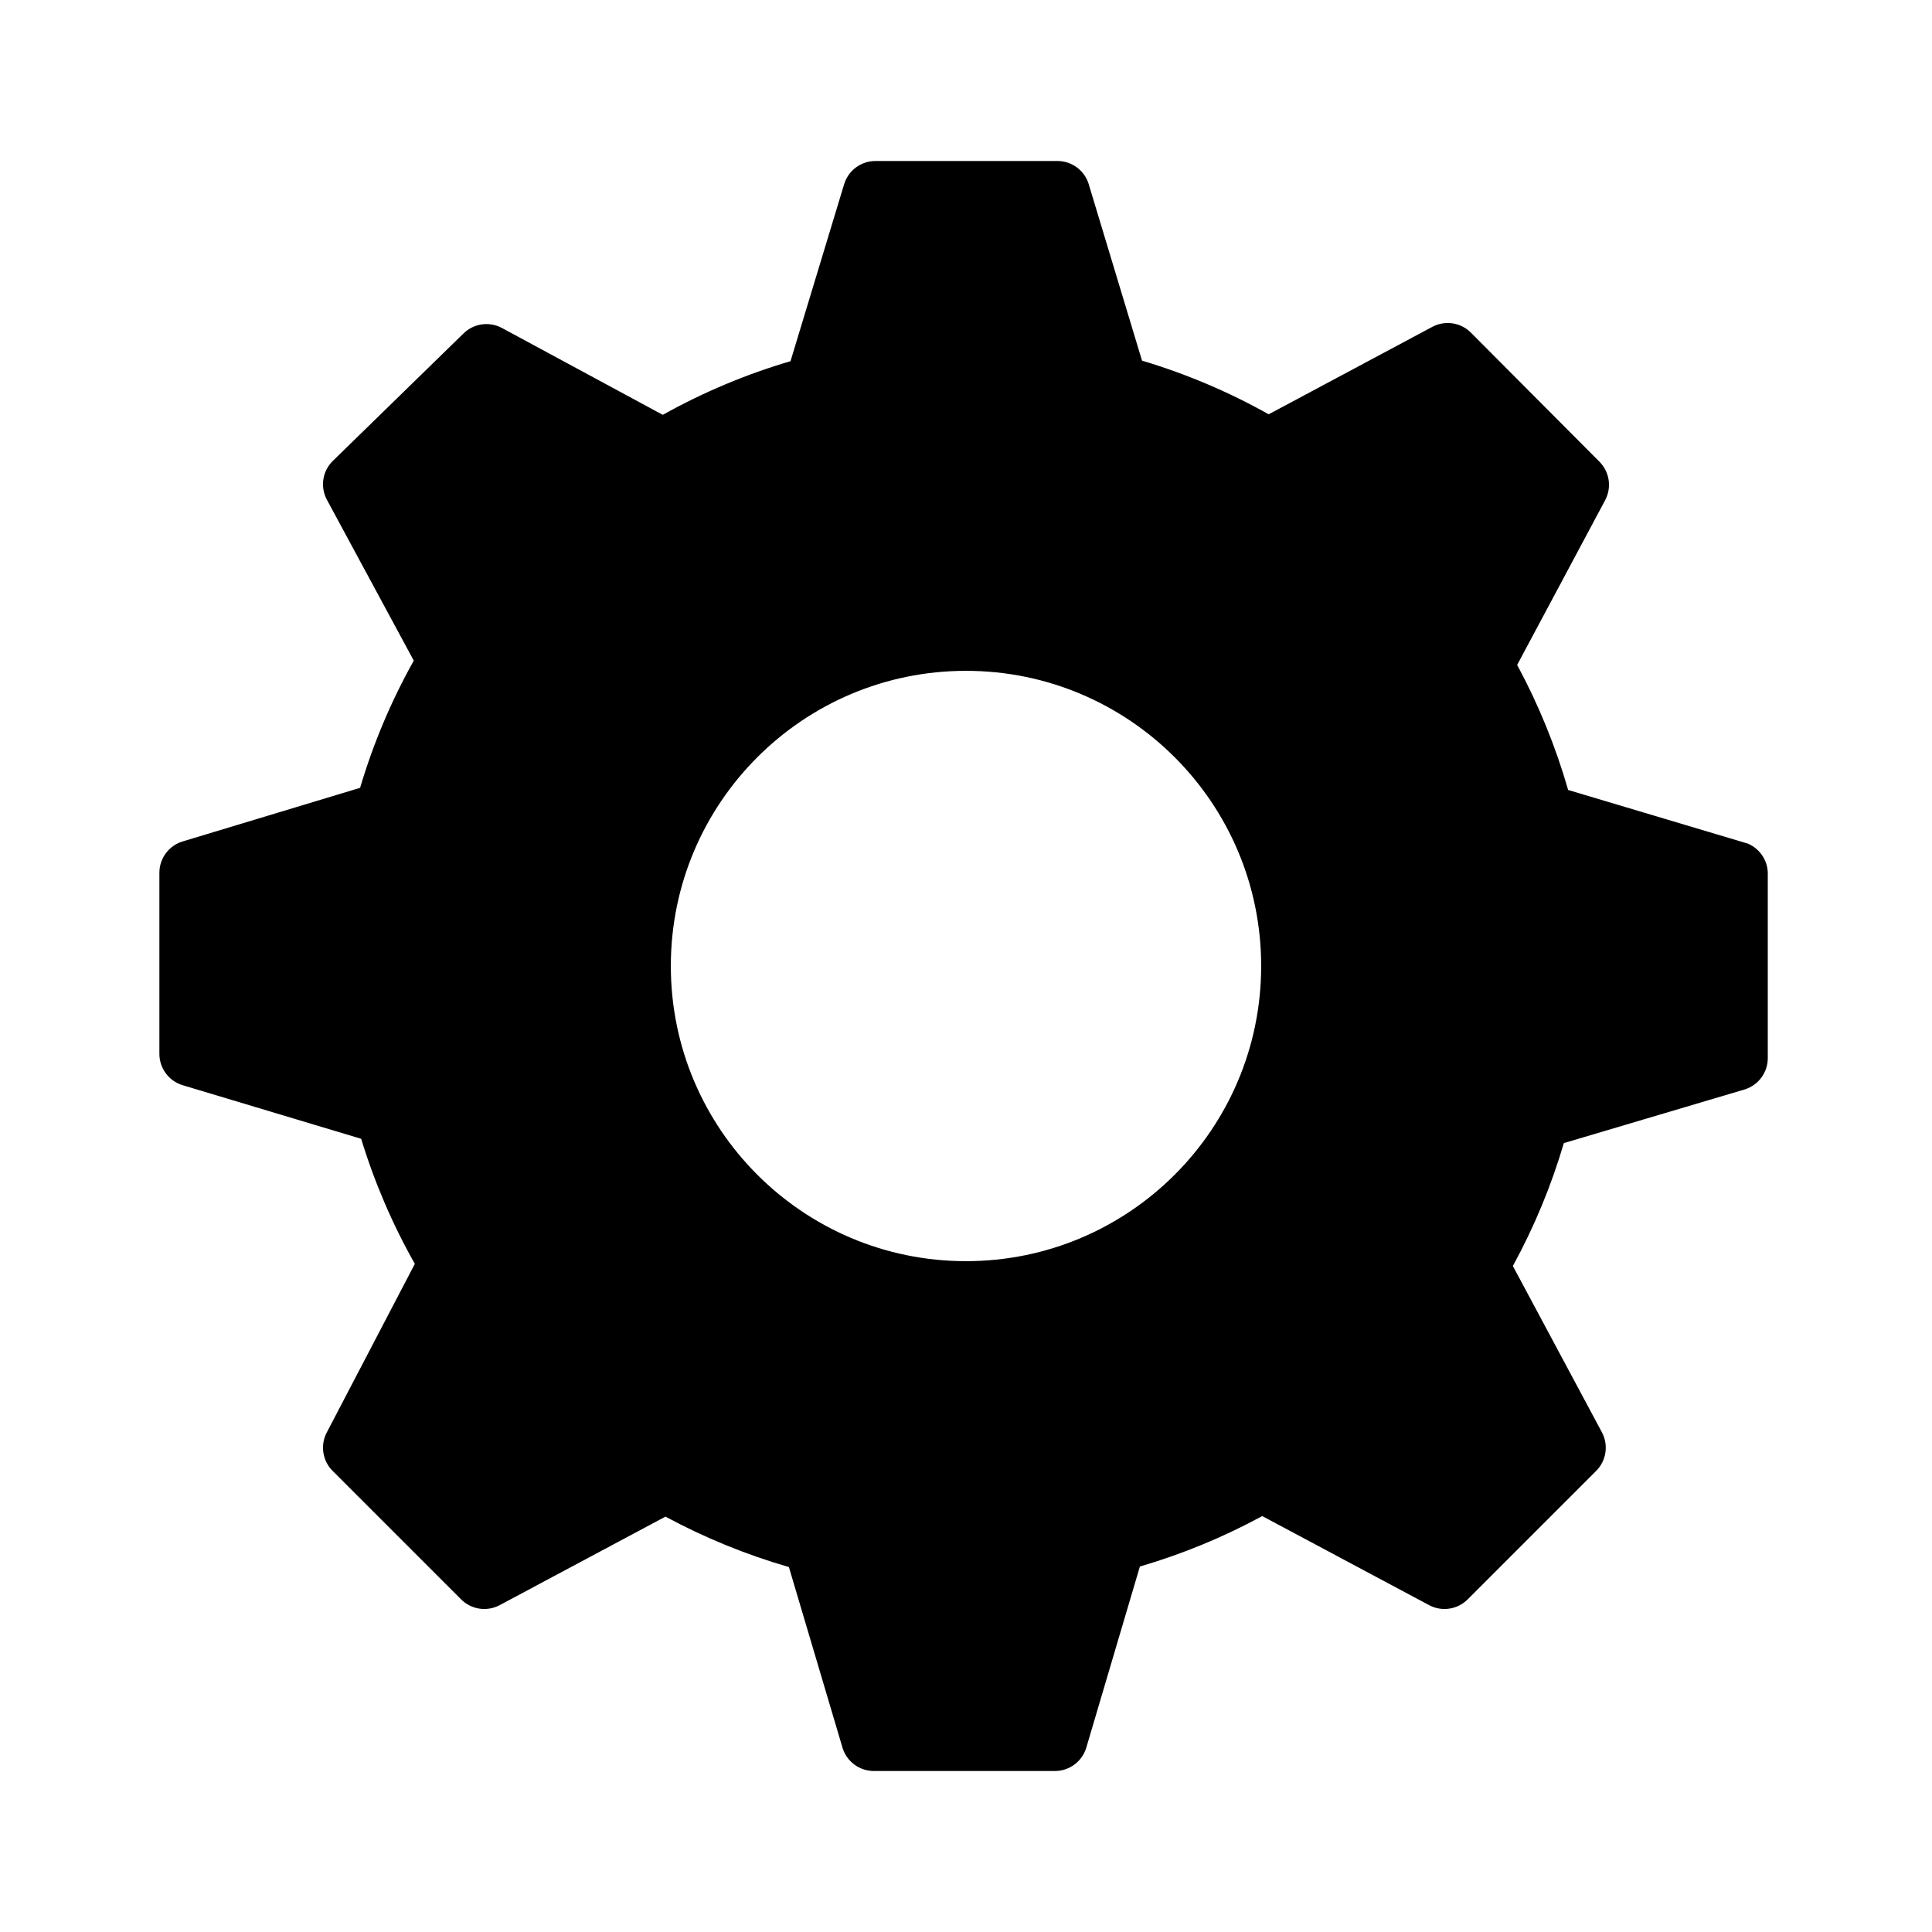
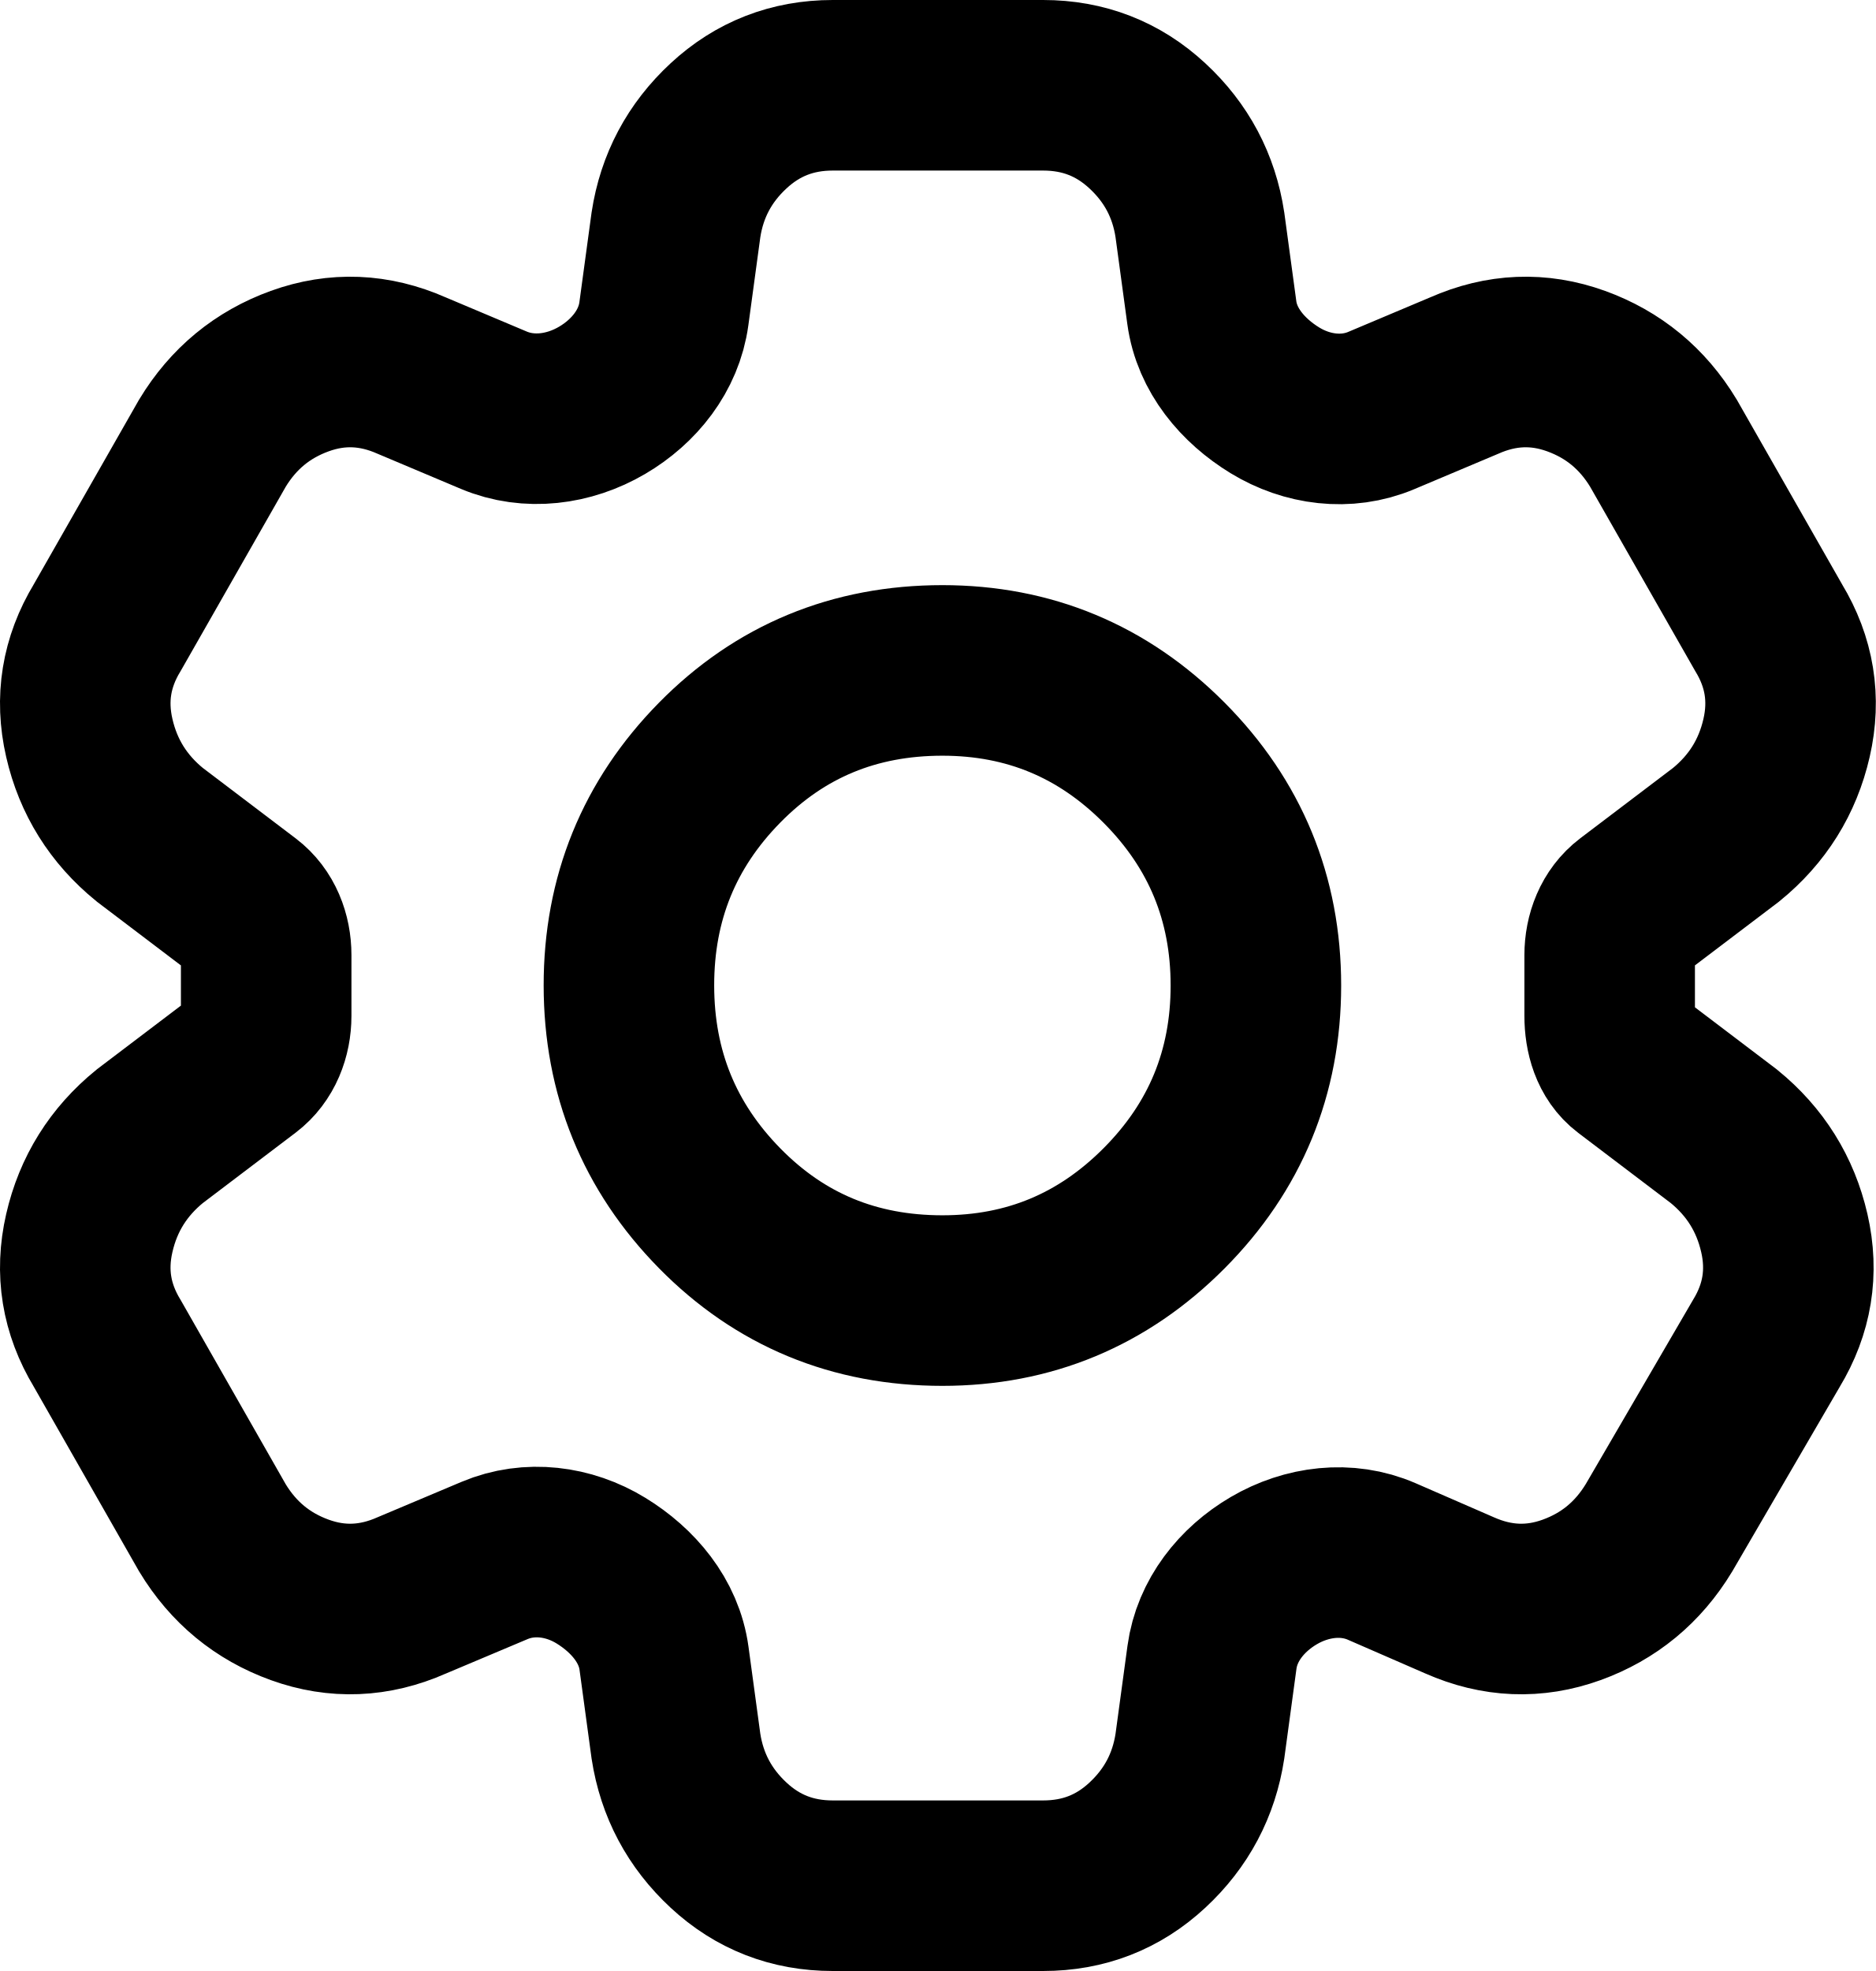
- <svg xmlns="http://www.w3.org/2000/svg" width="800" height="800" viewBox="0 0 36 36">
-   <path class="clr-i-solid clr-i-solid-path-1" d="m32.57 15.72-3.35-1a11.7 11.7 0 0 0-.95-2.33l1.64-3.07a.61.61 0 0 0-.11-.72l-2.39-2.4a.61.61 0 0 0-.72-.11l-3.05 1.63a11.6 11.6 0 0 0-2.36-1l-1-3.31a.61.61 0 0 0-.59-.41h-3.38a.61.61 0 0 0-.58.43l-1 3.3a11.6 11.6 0 0 0-2.38 1l-3-1.62a.61.61 0 0 0-.72.11L6.2 8.59a.61.61 0 0 0-.11.72l1.62 3a11.6 11.6 0 0 0-1 2.37l-3.31 1a.61.61 0 0 0-.43.58v3.38a.61.61 0 0 0 .43.58l3.33 1a11.6 11.6 0 0 0 1 2.33l-1.64 3.14a.61.61 0 0 0 .11.72l2.39 2.39a.61.61 0 0 0 .72.11l3.09-1.65a11.7 11.7 0 0 0 2.3.94l1 3.37a.61.61 0 0 0 .58.43h3.38a.61.61 0 0 0 .58-.43l1-3.38a11.6 11.6 0 0 0 2.28-.94l3.11 1.66a.61.61 0 0 0 .72-.11l2.39-2.39a.61.61 0 0 0 .11-.72l-1.66-3.1a11.6 11.6 0 0 0 .95-2.29l3.37-1a.61.61 0 0 0 .43-.58v-3.41a.61.61 0 0 0-.37-.59M18 23.5a5.5 5.5 0 1 1 5.5-5.5 5.5 5.5 0 0 1-5.5 5.5" />
-   <path fill="none" d="M0 0h36v36H0z" />
+ <svg xmlns="http://www.w3.org/2000/svg" width="99" height="104" viewBox="0 0 99 104" fill="none">
+   <path d="M43.946 99.5C41.819 99.5 39.988 98.787 38.453 97.362C36.919 95.938 35.992 94.196 35.674 92.138L35.044 87.5C34.777 85.526 33.416 83.916 31.717 82.875C30.022 81.836 27.936 81.566 26.104 82.338L21.73 84.181C19.76 85.052 17.79 85.131 15.821 84.419C13.851 83.706 12.315 82.44 11.212 80.619L5.658 70.881C4.555 69.06 4.24 67.121 4.713 65.062C5.185 63.004 6.249 61.302 7.903 59.956L12.883 56.18C13.675 55.579 14.048 54.595 14.048 53.601V50.395C14.048 49.403 13.677 48.422 12.886 47.823L7.903 44.044C6.249 42.698 5.185 40.996 4.713 38.938C4.24 36.879 4.555 34.94 5.658 33.119L11.212 23.381C12.315 21.56 13.851 20.294 15.821 19.581C17.79 18.869 19.76 18.948 21.73 19.819L26.06 21.644C27.919 22.427 30.034 22.145 31.774 21.125C33.472 20.13 34.773 18.503 35.037 16.552L35.674 11.863C35.989 9.804 36.915 8.062 38.453 6.638C39.991 5.213 41.822 4.5 43.946 4.5H55.054C57.181 4.5 59.014 5.213 60.551 6.638C62.089 8.062 63.014 9.804 63.326 11.863L63.955 16.496C64.223 18.473 65.585 20.085 67.287 21.125C68.981 22.159 71.063 22.434 72.892 21.664L77.27 19.819C79.24 18.948 81.21 18.869 83.179 19.581C85.149 20.294 86.685 21.56 87.788 23.381L93.342 33.119C94.445 34.94 94.76 36.879 94.287 38.938C93.815 40.996 92.751 42.698 91.097 44.044L86.117 47.82C85.325 48.421 84.952 49.405 84.952 50.399V53.601C84.952 54.582 85.23 55.597 86.013 56.19L90.978 59.956C92.633 61.302 93.696 63.004 94.169 65.062C94.642 67.121 94.327 69.06 93.224 70.881L87.552 80.619C86.448 82.44 84.912 83.706 82.943 84.419C80.973 85.131 79.004 85.052 77.034 84.181L72.924 82.392C71.079 81.588 68.963 81.857 67.226 82.875C65.528 83.87 64.227 85.498 63.963 87.448L63.326 92.138C63.011 94.196 62.086 95.938 60.551 97.362C59.017 98.787 57.184 99.5 55.054 99.5H43.946ZM49.736 68.625C54.306 68.625 58.205 67.002 61.435 63.756C64.665 60.51 66.281 56.592 66.281 52C66.281 47.408 64.665 43.49 61.435 40.244C58.205 36.998 54.306 35.375 49.736 35.375C45.088 35.375 41.168 36.998 37.976 40.244C34.784 43.49 33.189 47.408 33.192 52C33.195 56.592 34.791 60.51 37.981 63.756C41.17 67.002 45.088 68.625 49.736 68.625Z" stroke="black" stroke-width="9" />
</svg>
